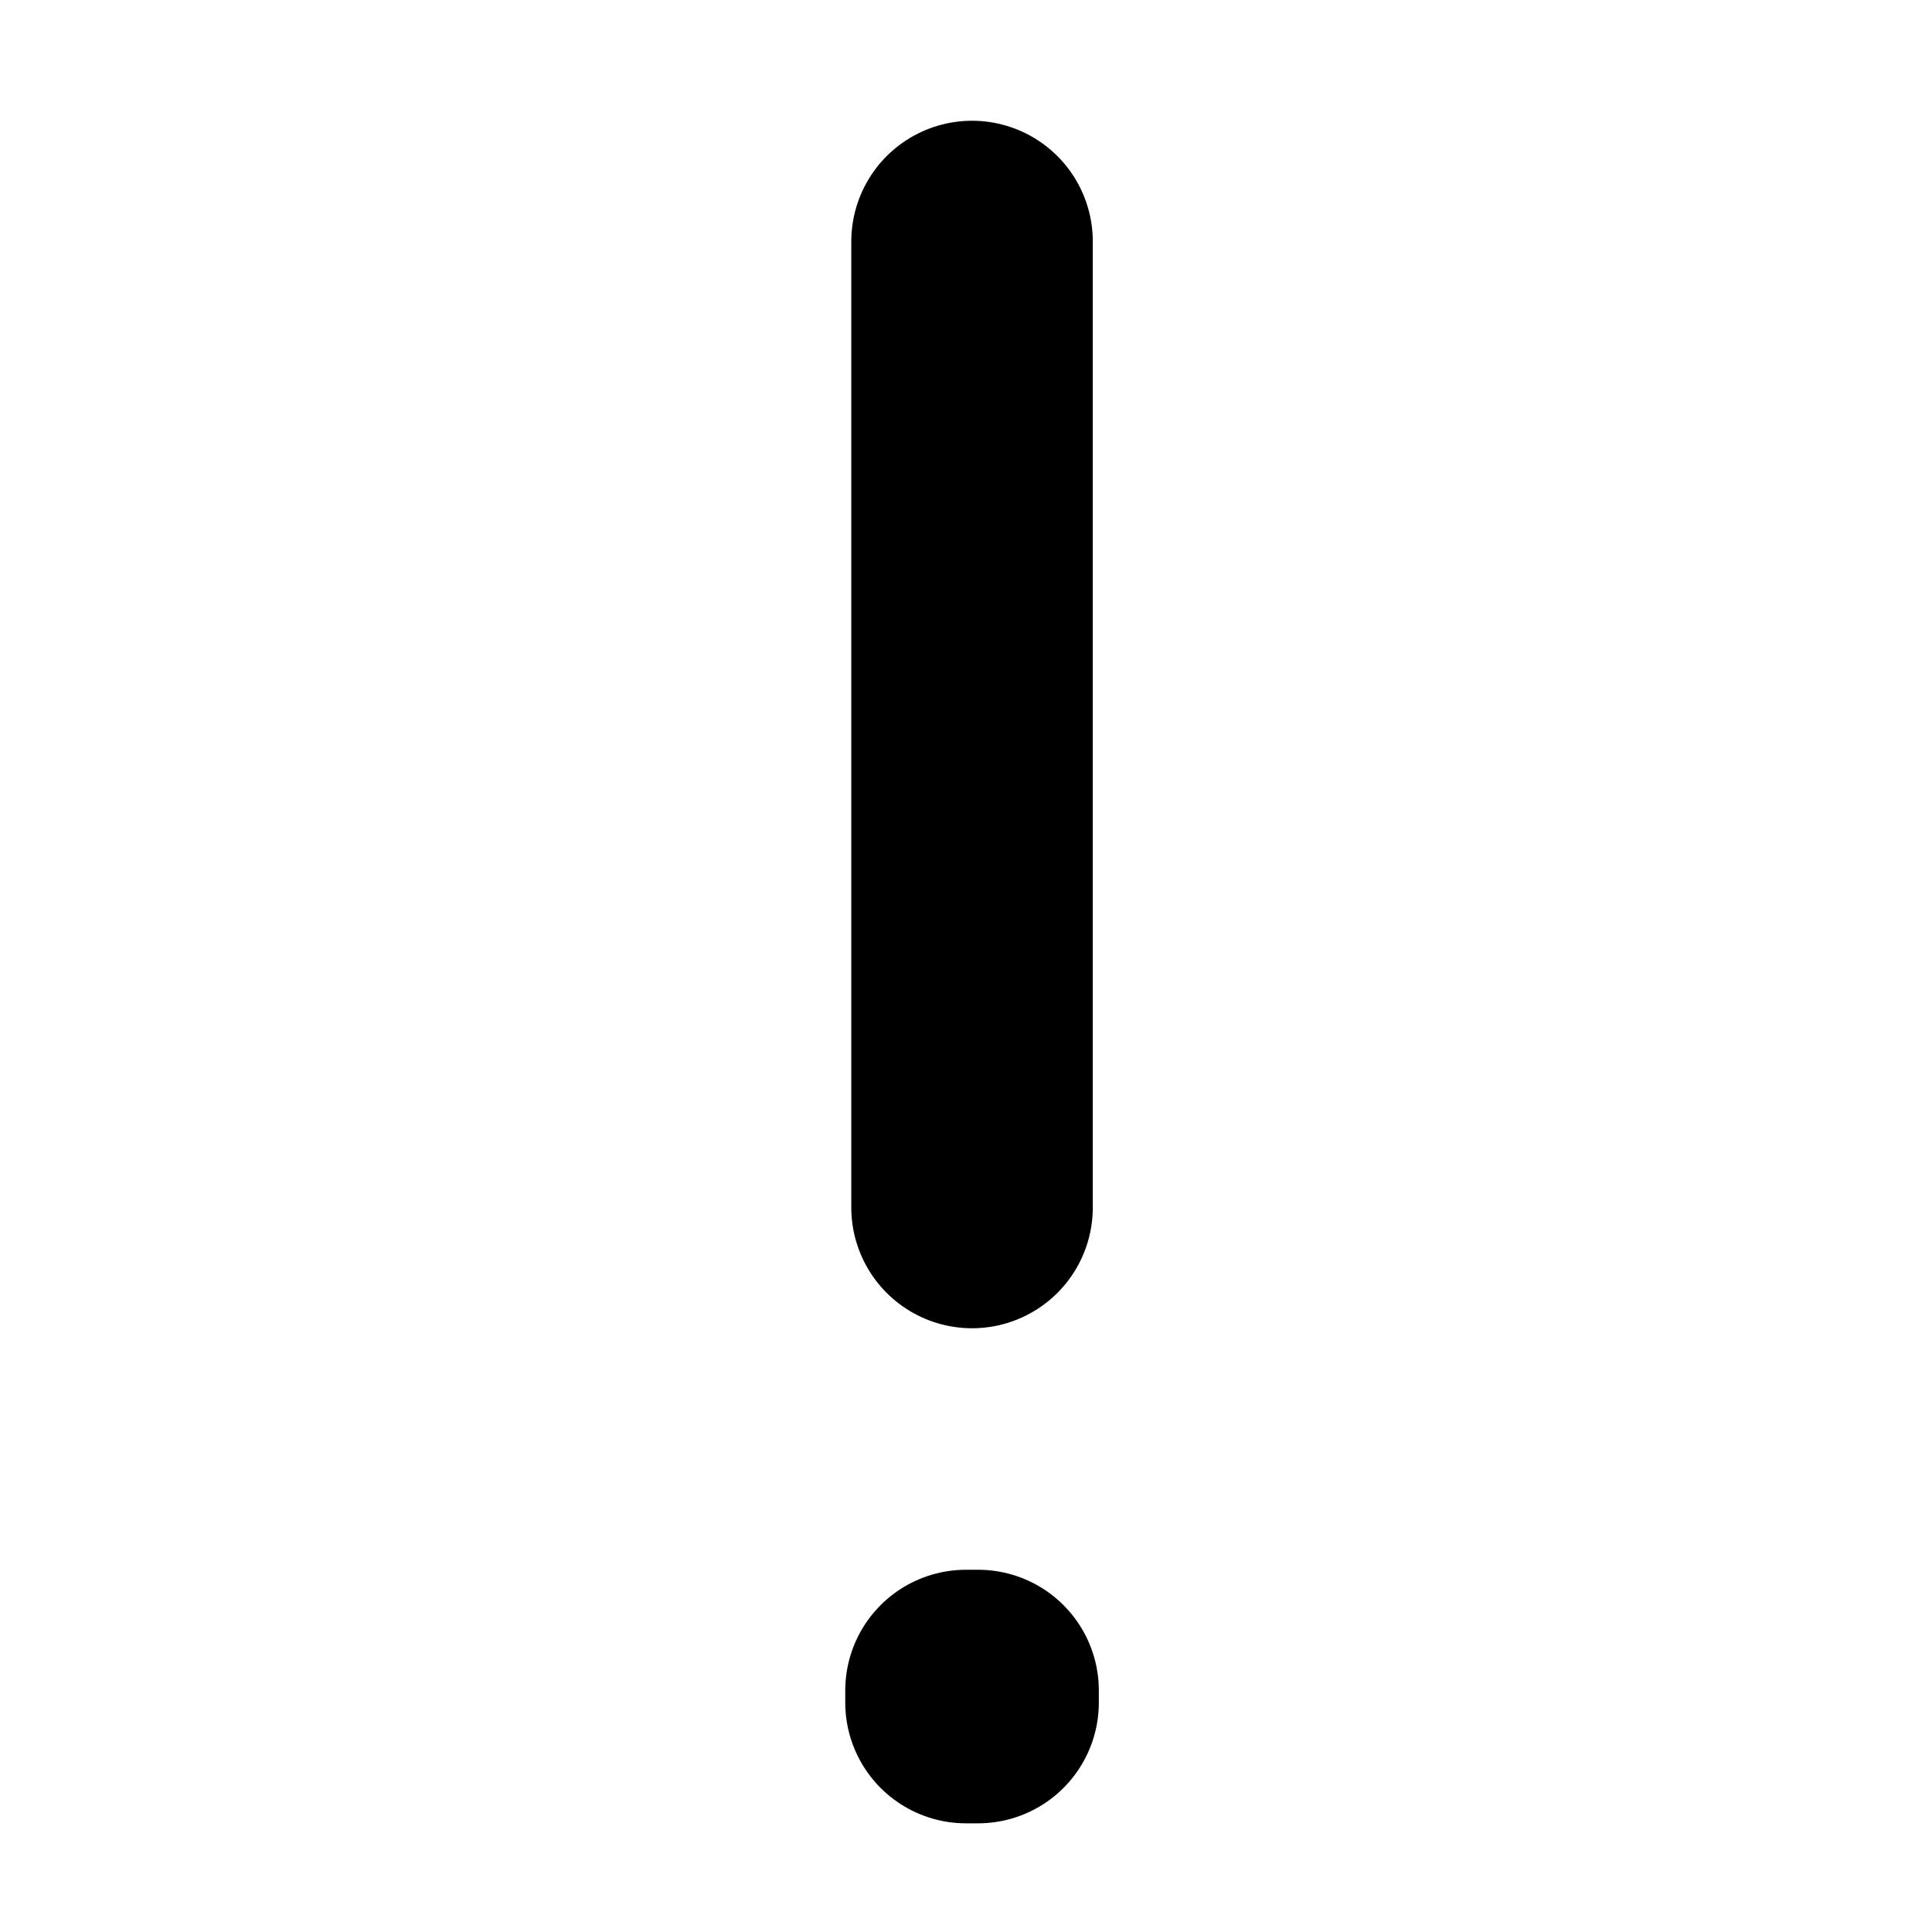
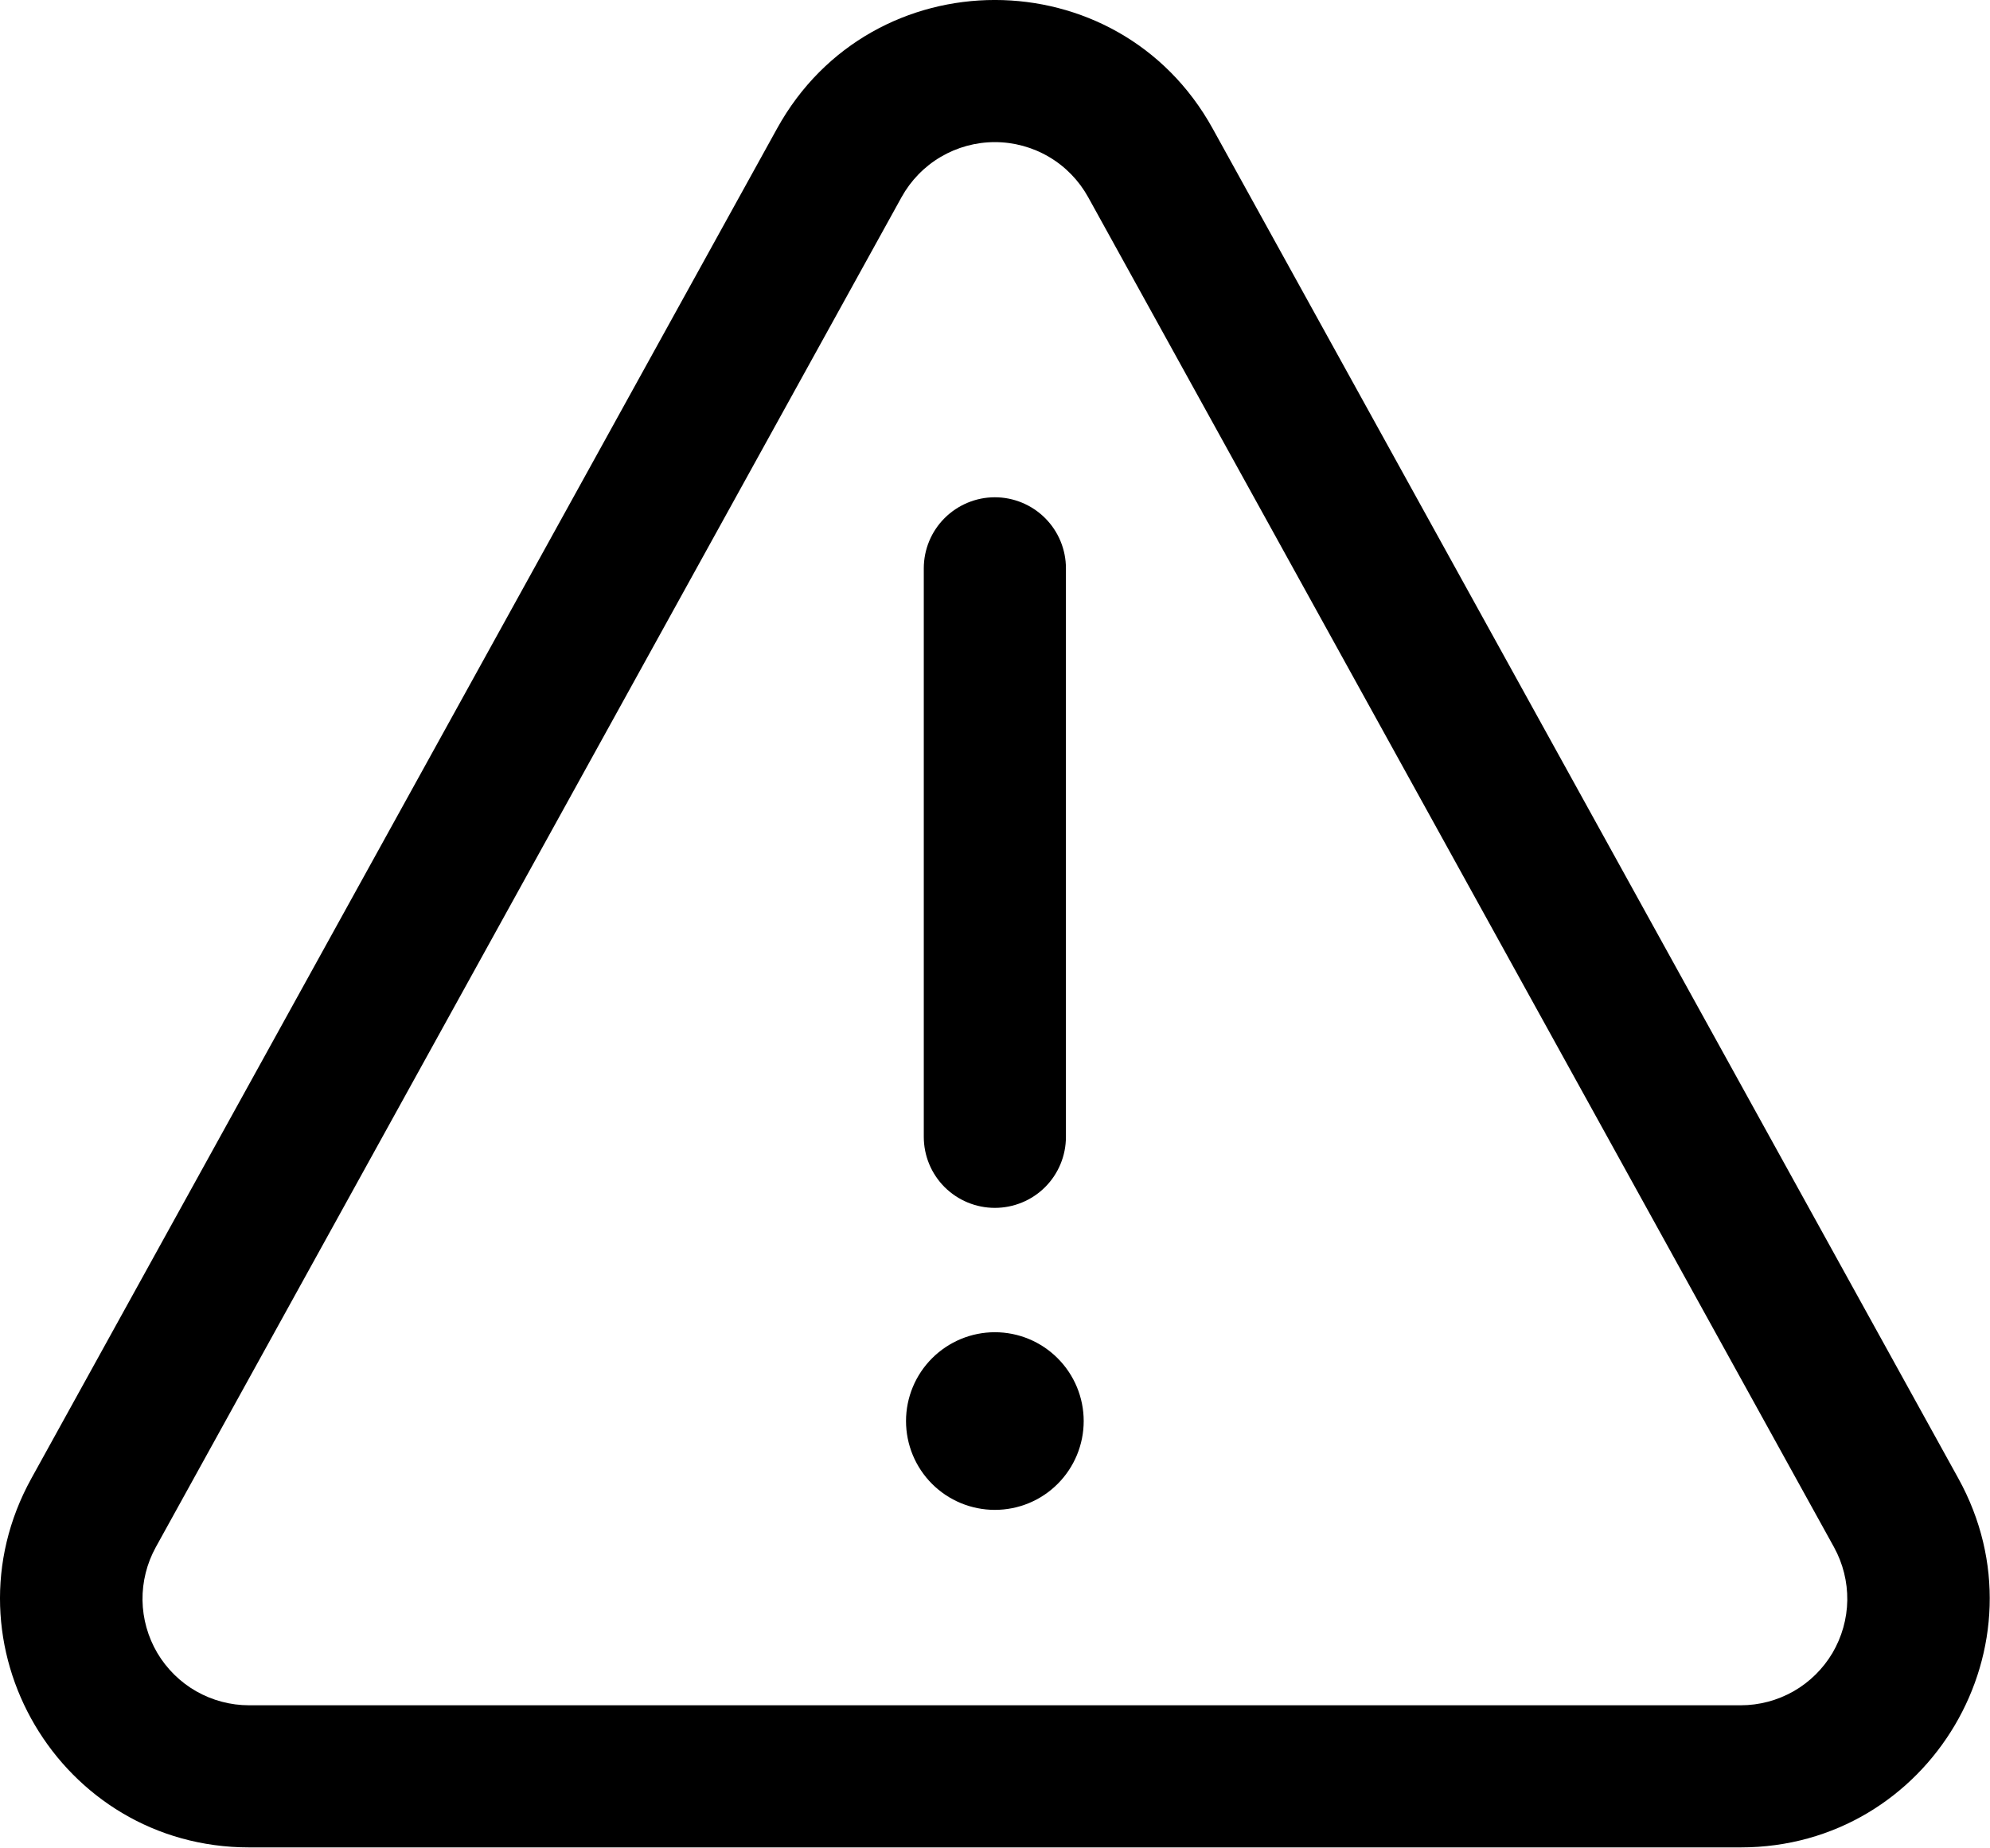
- <svg xmlns="http://www.w3.org/2000/svg" viewBox="0 0 16 16">
-   <path fill="none" stroke="currentColor" stroke-linecap="round" stroke-linejoin="round" stroke-width="2" d="M 8.05 2 L 8.05 10 M 8.1 14 L 8.1 14.1 L 8 14.1 L 8 14 L 8.1 14 Z" style="stroke-width: 2" />
+ <svg xmlns="http://www.w3.org/2000/svg" viewBox="0 0 28 26" fill="none">
+   <path d="M15.248 19.998C15.248 20.33 15.116 20.648 14.882 20.882C14.648 21.117 14.33 21.248 13.998 21.248C13.667 21.248 13.349 21.117 13.114 20.882C12.88 20.648 12.748 20.33 12.748 19.998C12.748 19.667 12.88 19.349 13.114 19.115C13.349 18.88 13.667 18.748 13.998 18.748C14.33 18.748 14.648 18.88 14.882 19.115C15.116 19.349 15.248 19.667 15.248 19.998ZM13.998 6.998C13.733 6.998 13.479 7.104 13.291 7.291C13.103 7.479 12.998 7.733 12.998 7.998V15.998C12.998 16.264 13.103 16.518 13.291 16.706C13.479 16.893 13.733 16.998 13.998 16.998C14.263 16.998 14.518 16.893 14.705 16.706C14.893 16.518 14.998 16.264 14.998 15.998V7.998C14.998 7.733 14.893 7.479 14.705 7.291C14.518 7.104 14.263 6.998 13.998 6.998ZM10.934 1.808C12.266 -0.603 15.73 -0.603 17.062 1.808L27.555 20.806C28.844 23.139 27.156 25.998 24.492 25.998H3.505C0.84 25.998 -0.847 23.139 0.441 20.806L10.934 1.808ZM15.311 2.775C15.181 2.54 14.991 2.344 14.76 2.208C14.529 2.072 14.266 2 13.998 2C13.73 2 13.467 2.072 13.236 2.208C13.005 2.344 12.815 2.54 12.685 2.775L2.192 21.773C2.066 22.002 2.002 22.259 2.005 22.52C2.009 22.781 2.081 23.036 2.213 23.261C2.346 23.485 2.535 23.672 2.761 23.801C2.988 23.93 3.244 23.998 3.505 23.998H24.492C24.753 23.998 25.009 23.93 25.236 23.801C25.462 23.672 25.651 23.485 25.784 23.261C25.916 23.036 25.988 22.781 25.992 22.52C25.995 22.259 25.931 22.002 25.805 21.773L15.311 2.775Z" fill="currentColor" />
</svg>
